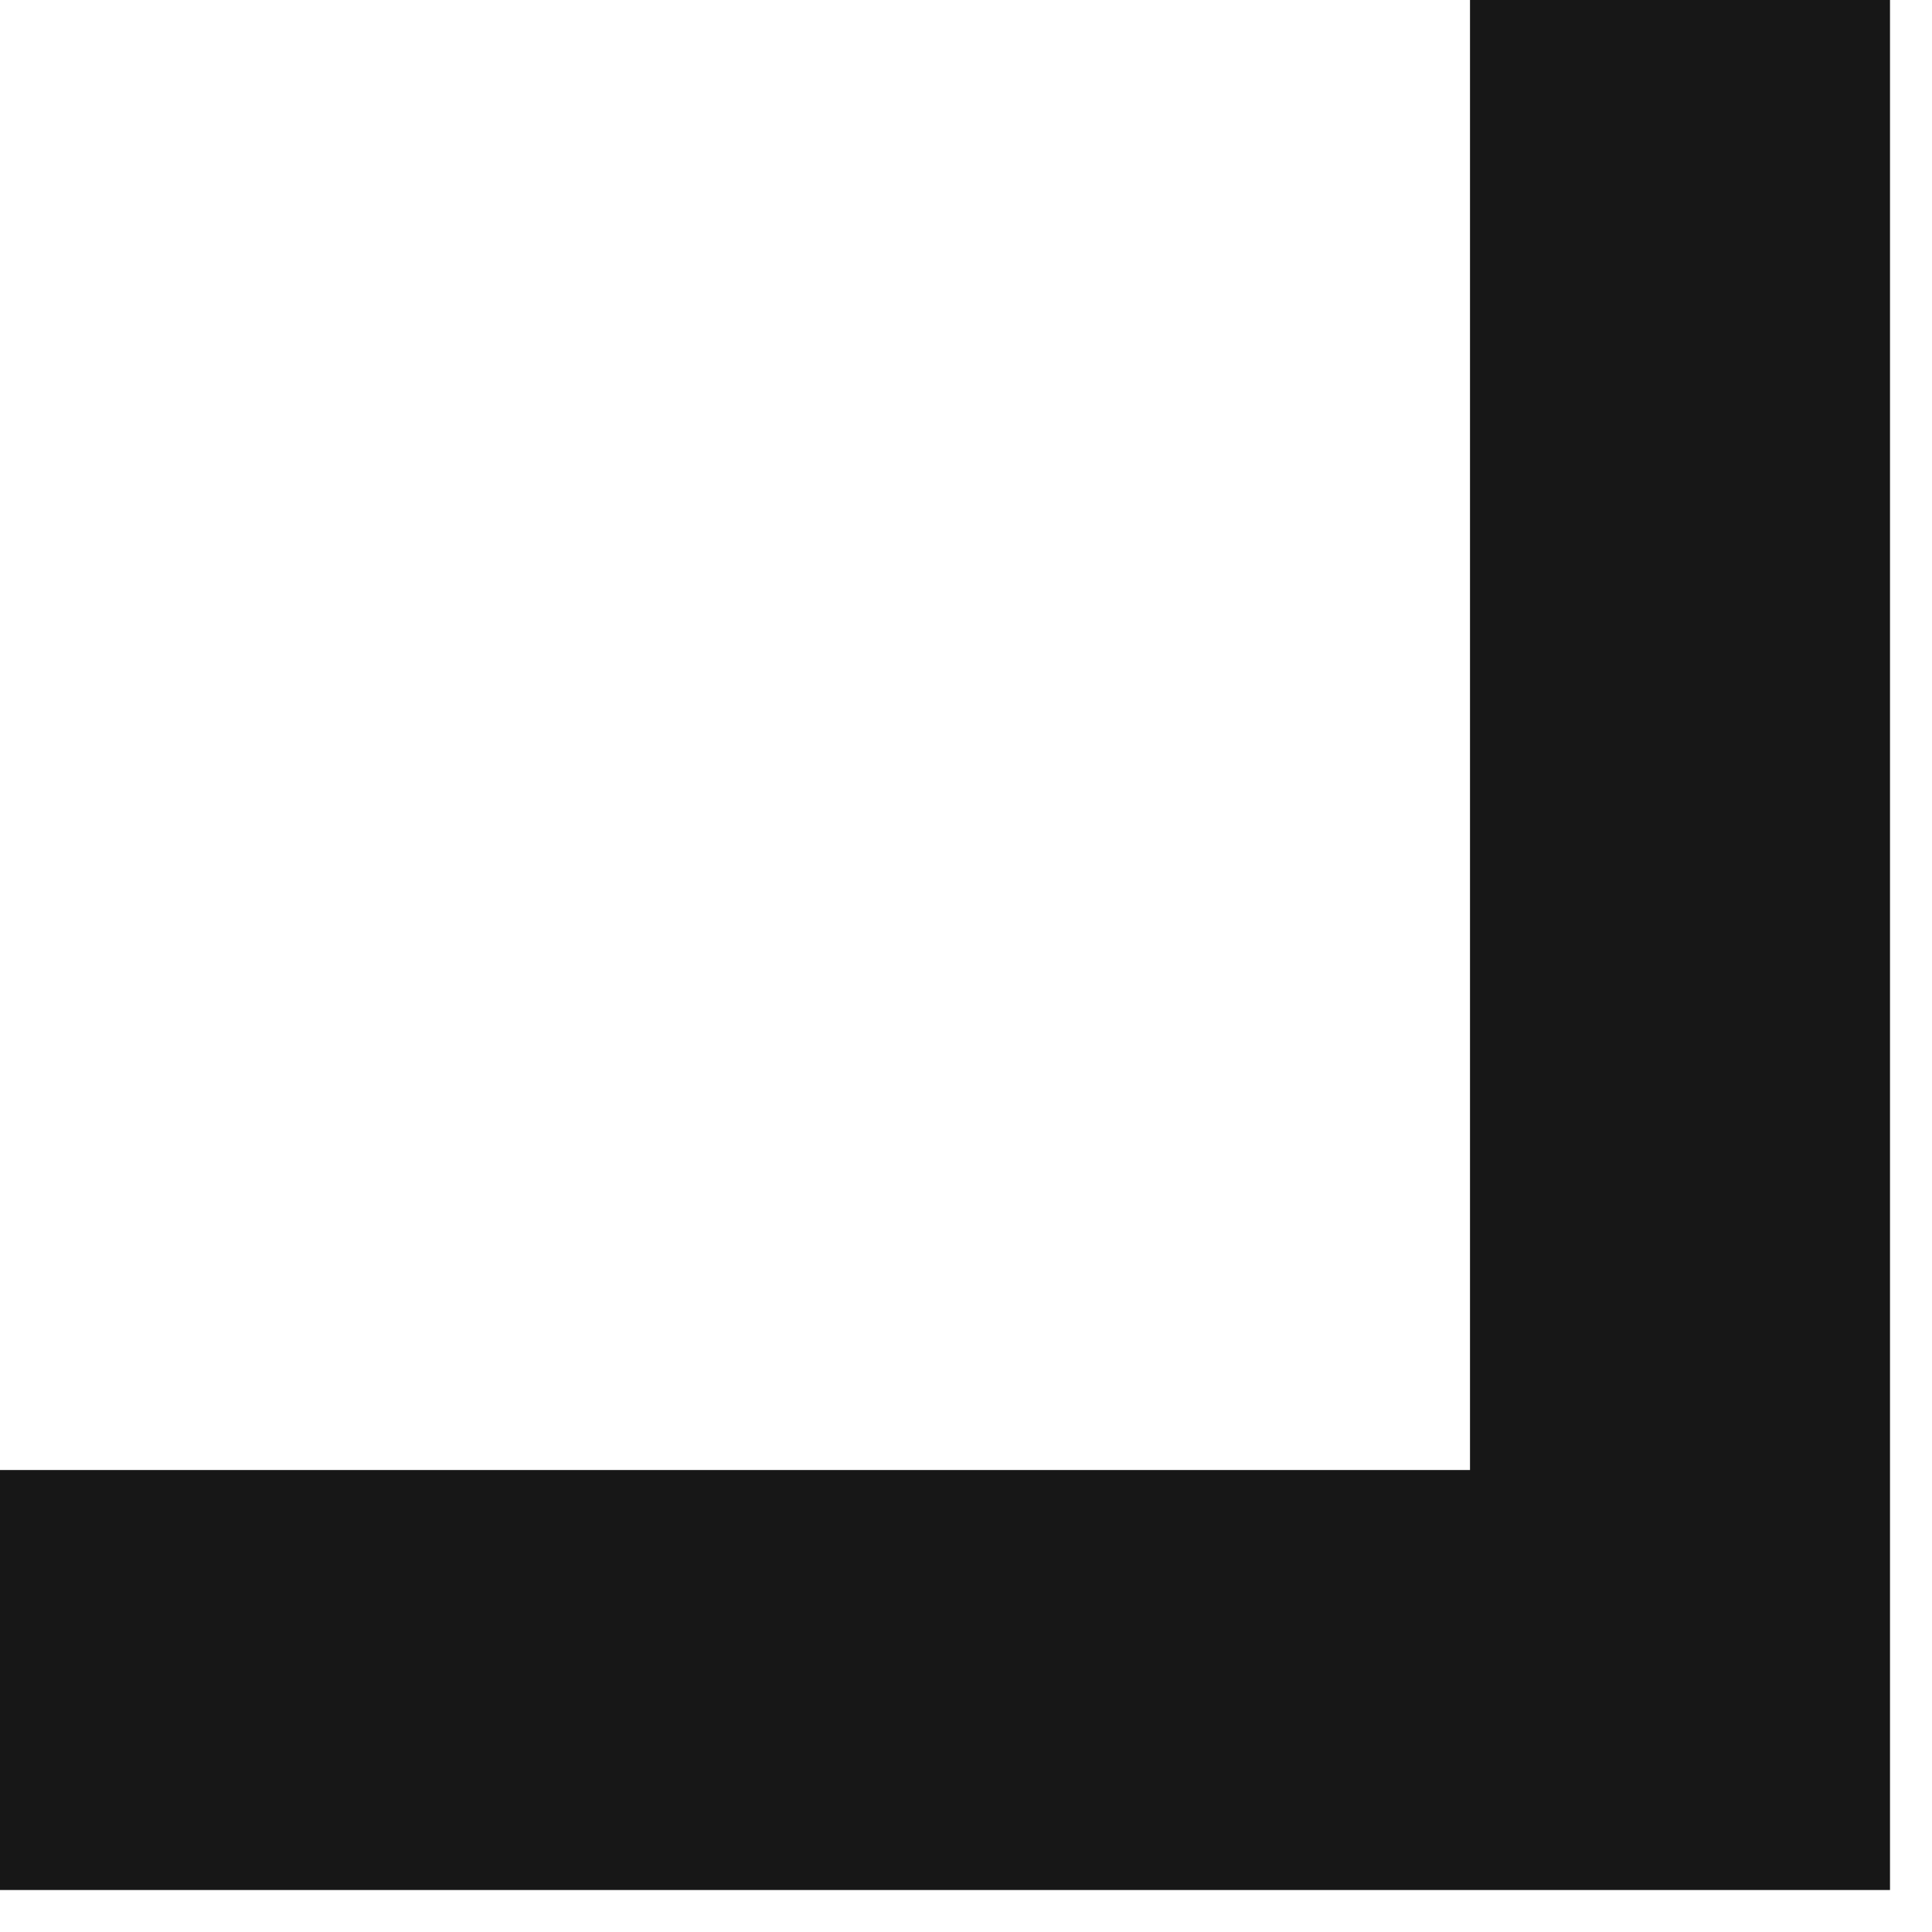
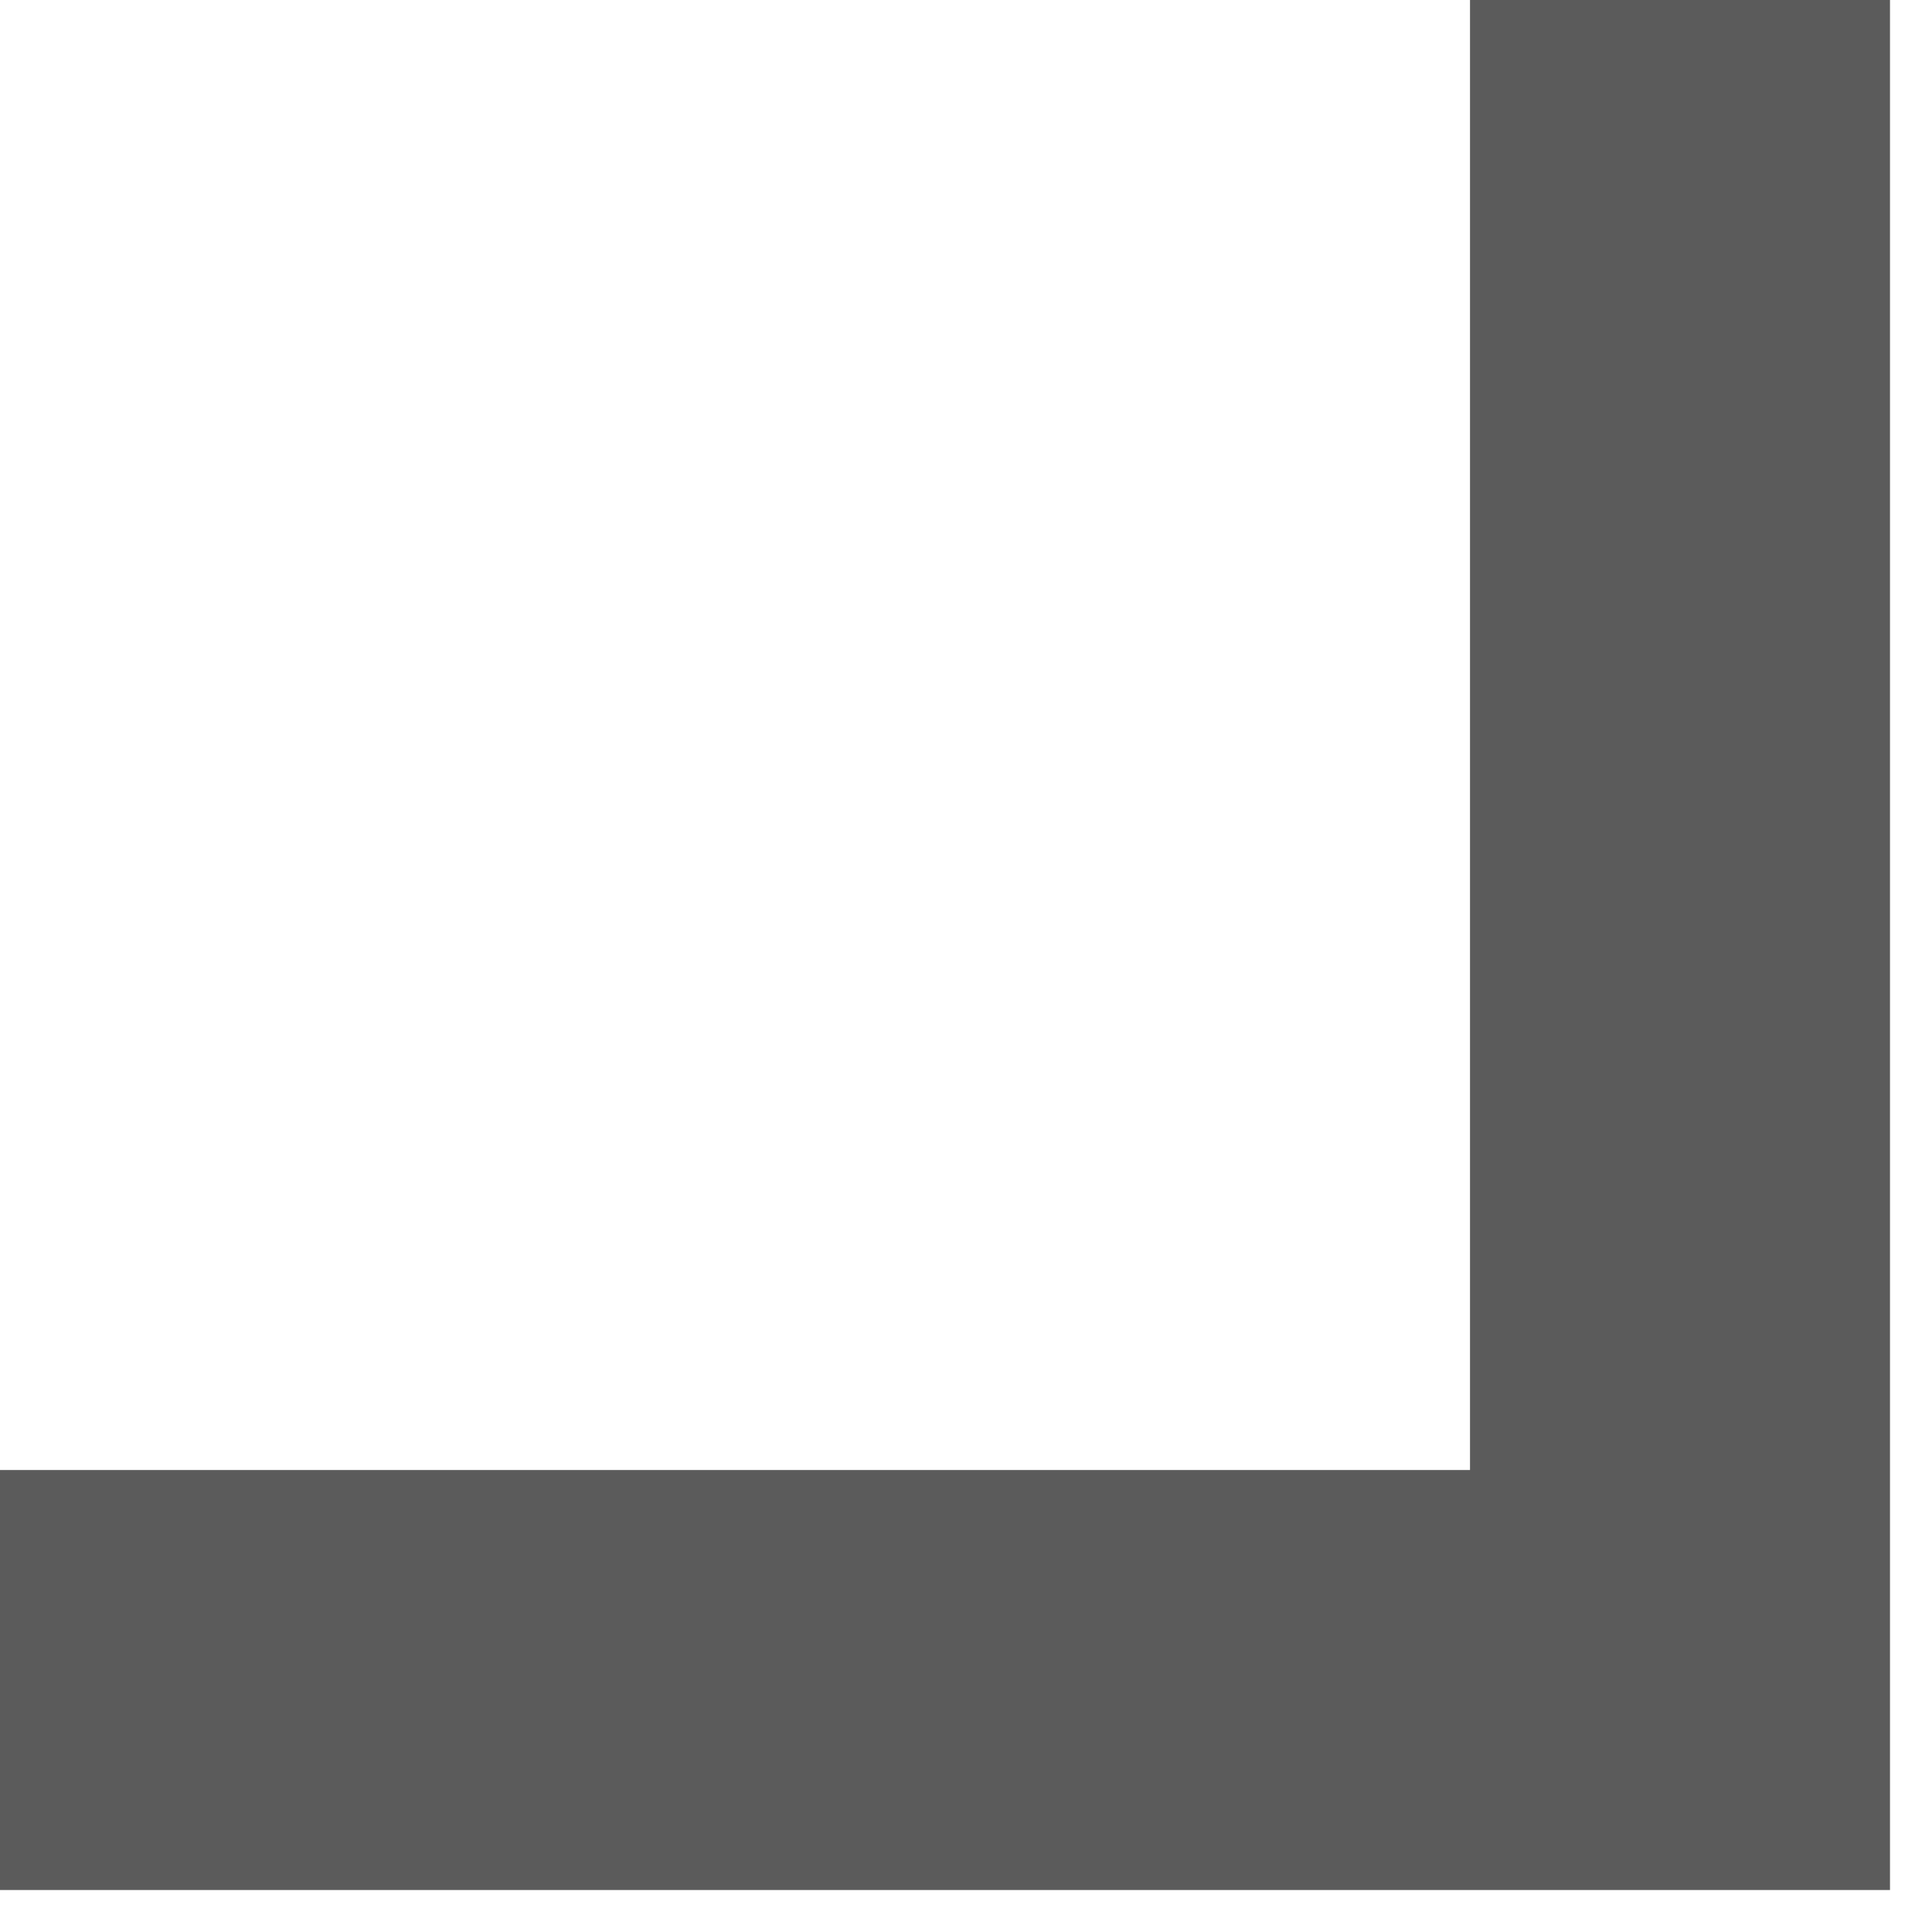
<svg xmlns="http://www.w3.org/2000/svg" version="1.1" width="23px" height="23px" style="shape-rendering:geometricPrecision; text-rendering:geometricPrecision; image-rendering:optimizeQuality; fill-rule:evenodd; clip-rule:evenodd">
  <g>
-     <path style="opacity:0.907" fill="#000000" d="M 17.5,-0.5 C 19.167,-0.5 20.833,-0.5 22.5,-0.5C 22.5,7.167 22.5,14.833 22.5,22.5C 14.833,22.5 7.167,22.5 -0.5,22.5C -0.5,20.833 -0.5,19.167 -0.5,17.5C 5.5,17.5 11.5,17.5 17.5,17.5C 17.5,11.5 17.5,5.5 17.5,-0.5 Z" />
+     <path style="opacity:0.907" fill="#4b4b4b" d="M 17.5,-0.5 C 19.167,-0.5 20.833,-0.5 22.5,-0.5C 22.5,7.167 22.5,14.833 22.5,22.5C 14.833,22.5 7.167,22.5 -0.5,22.5C -0.5,20.833 -0.5,19.167 -0.5,17.5C 5.5,17.5 11.5,17.5 17.5,17.5C 17.5,11.5 17.5,5.5 17.5,-0.5 Z" />
  </g>
</svg>
